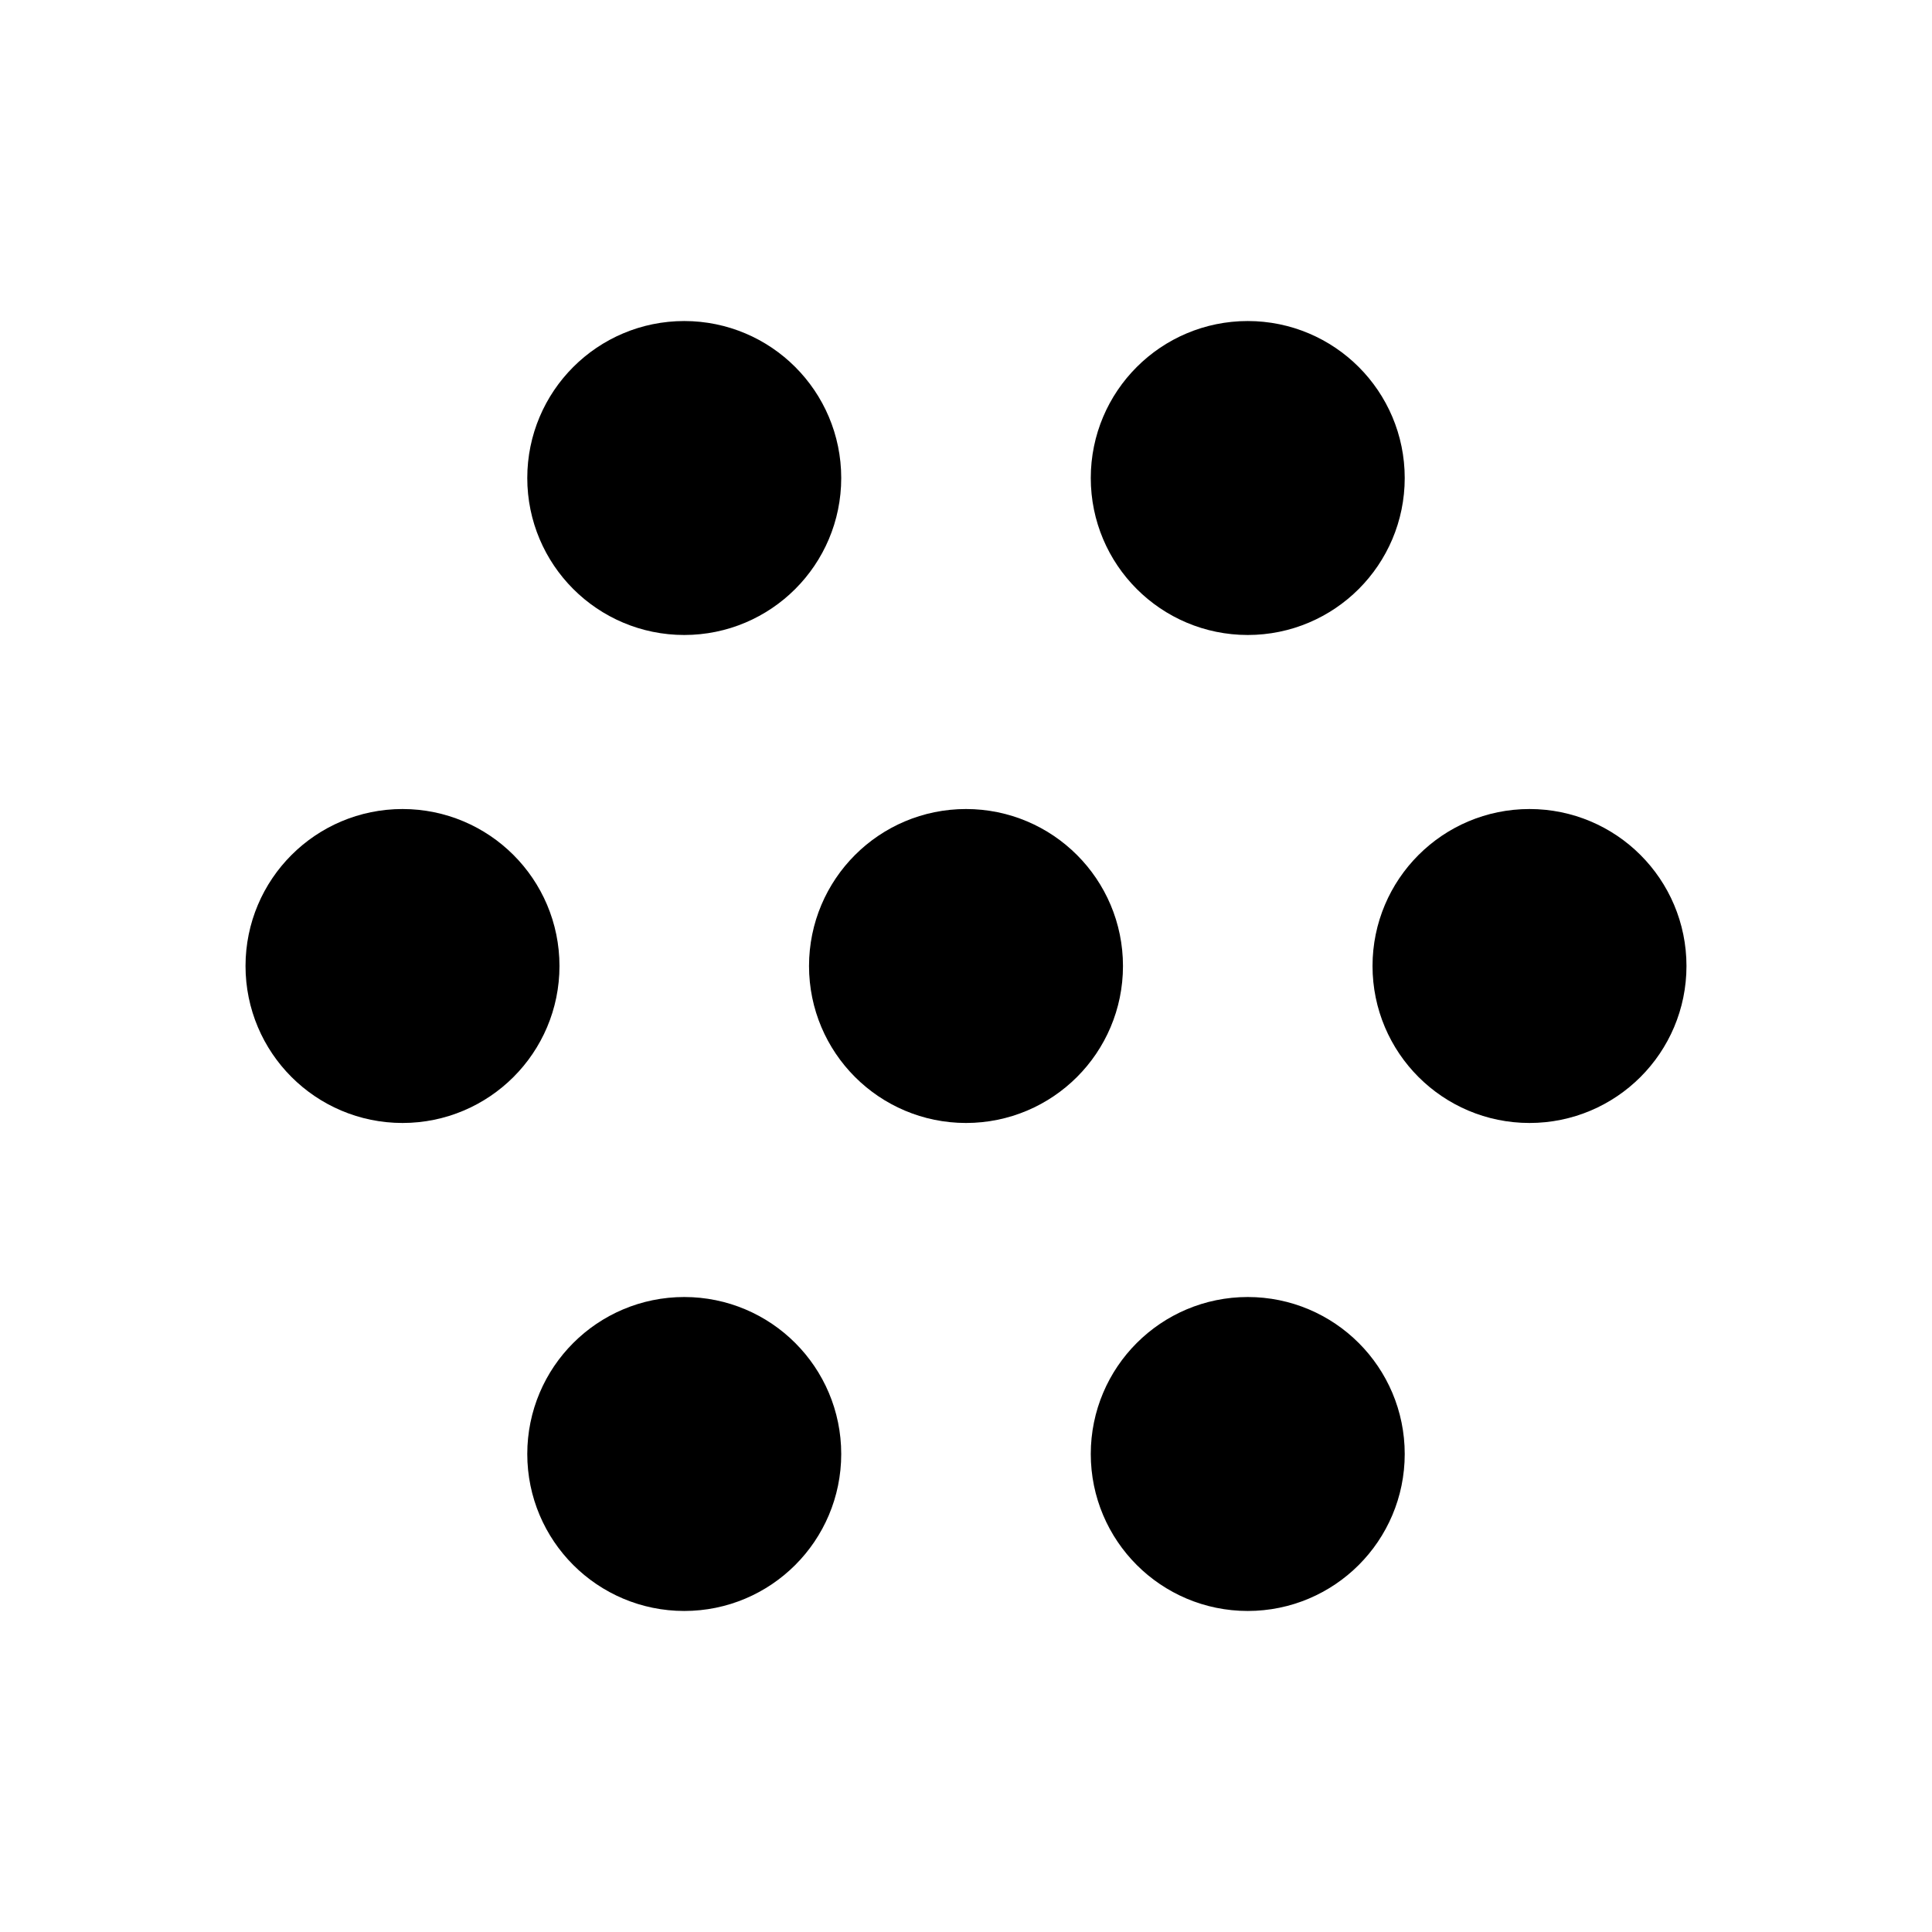
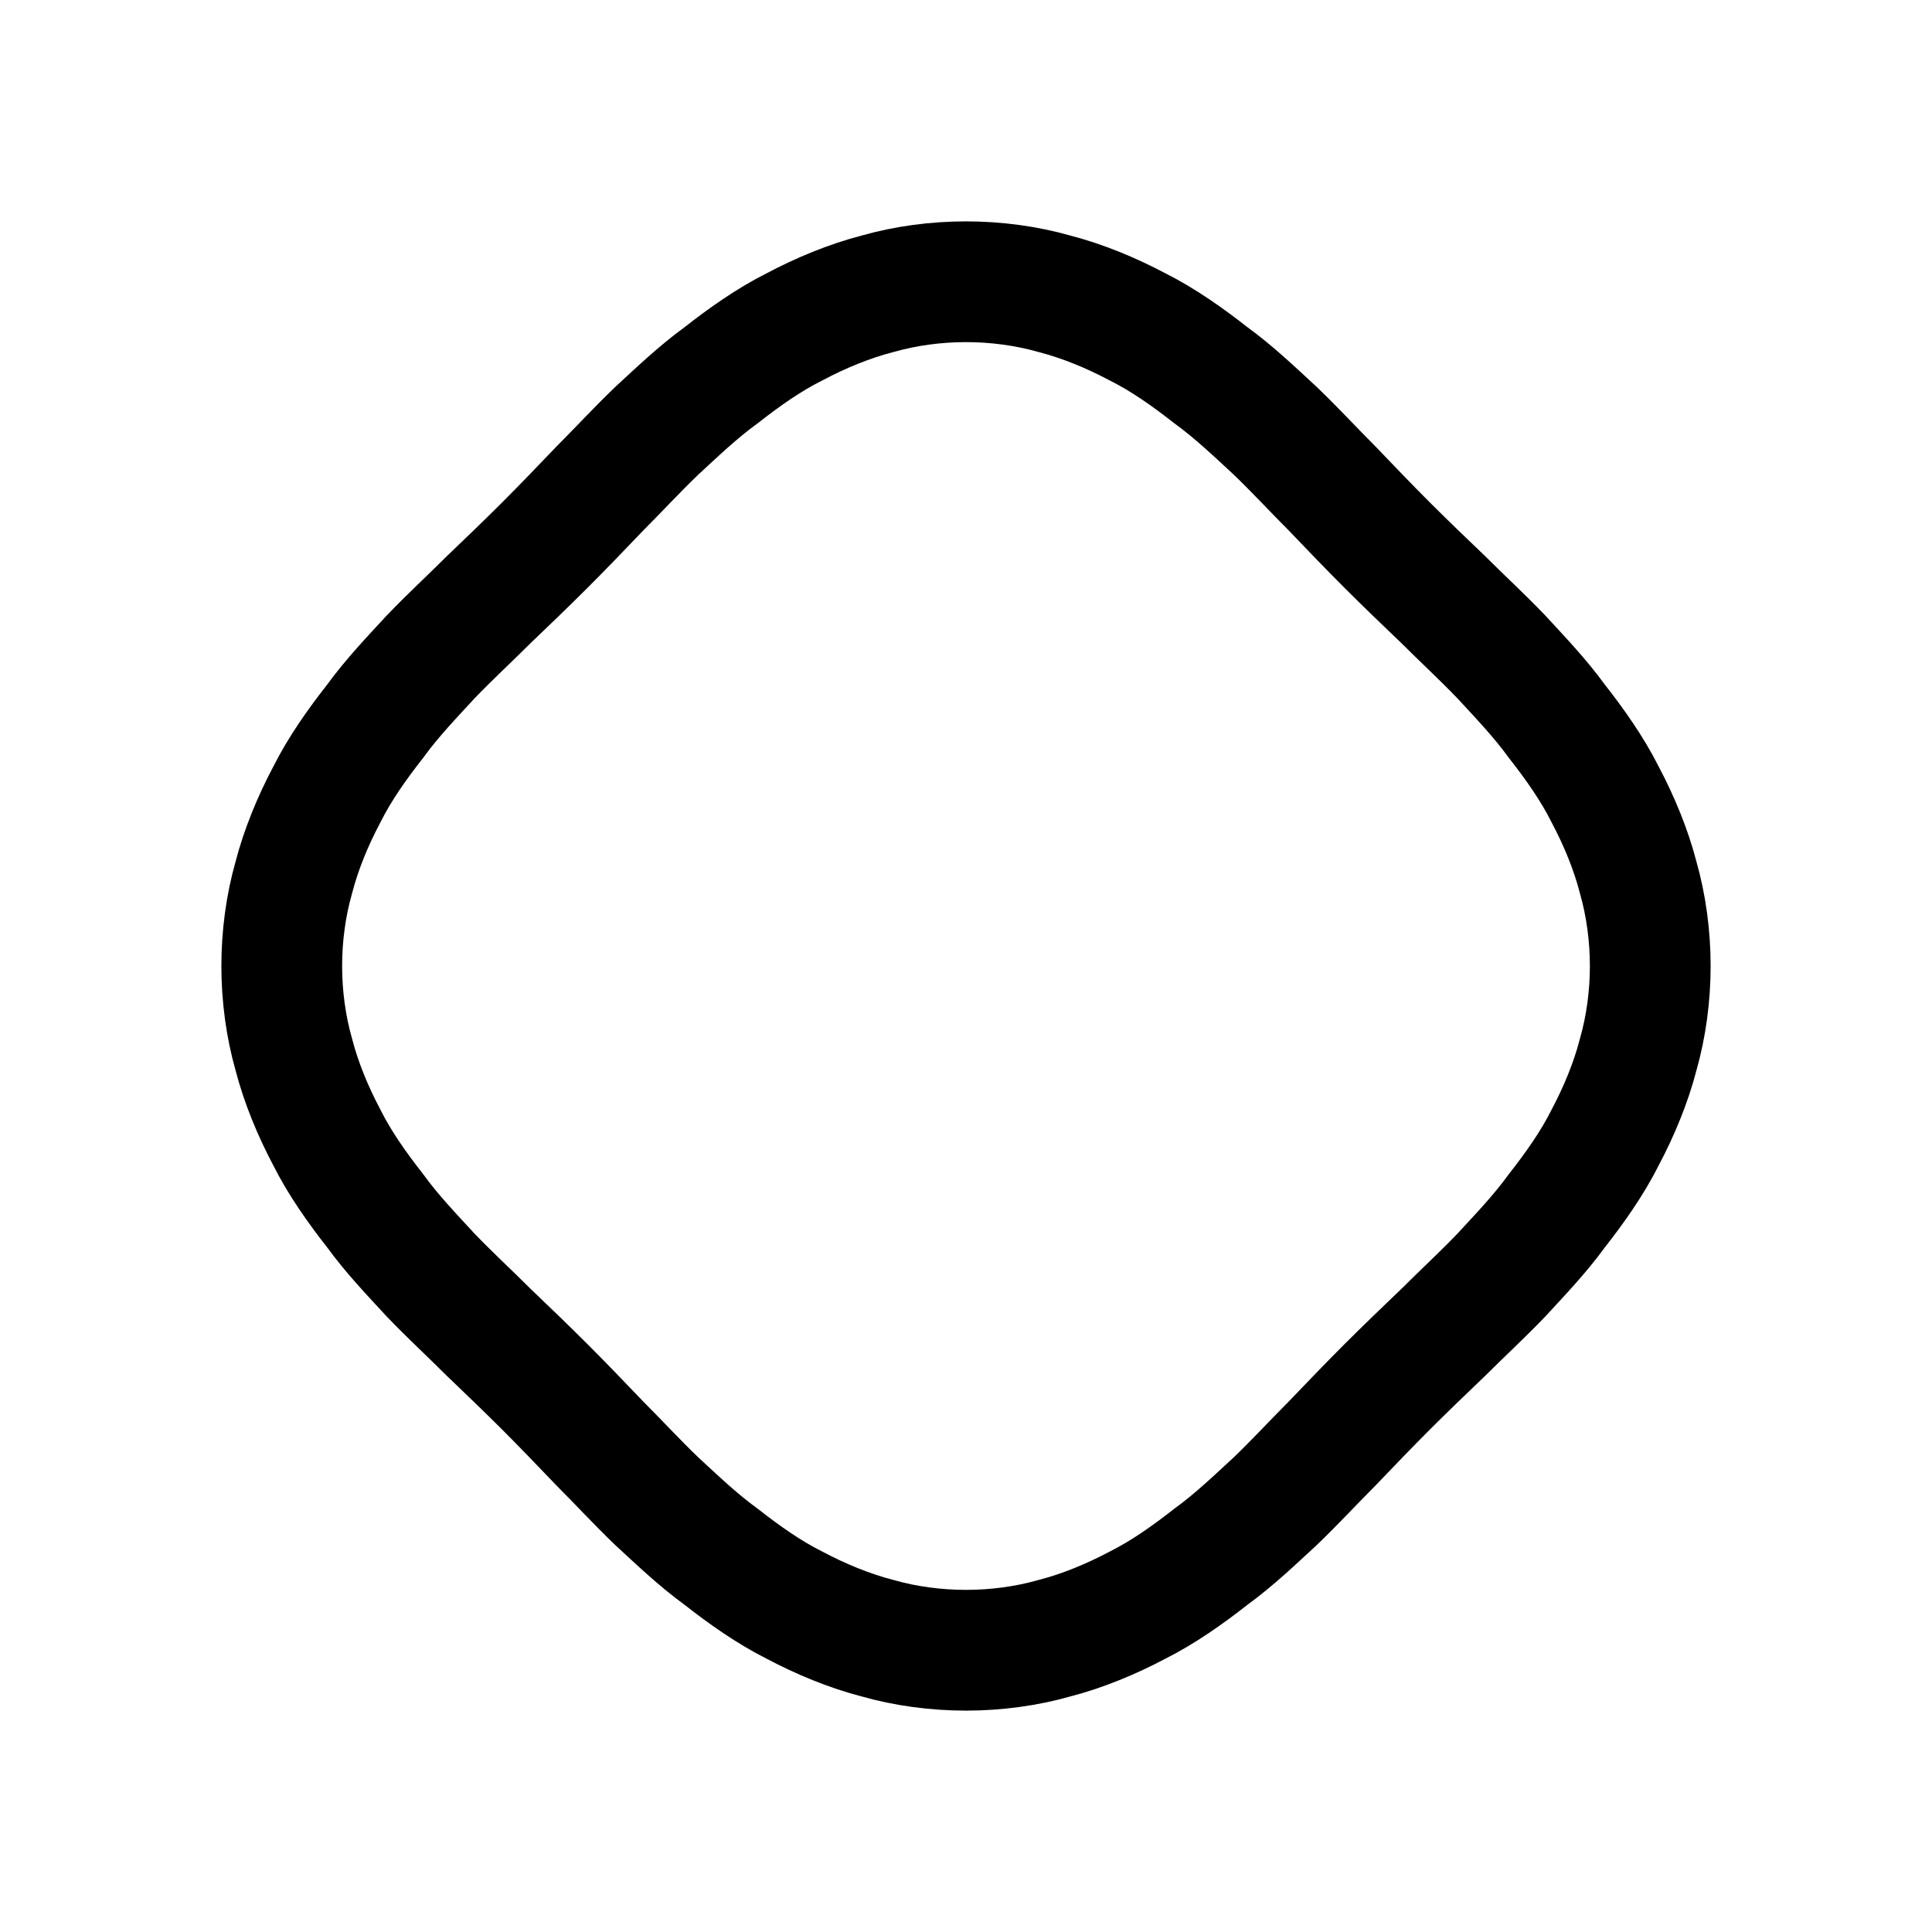
<svg xmlns="http://www.w3.org/2000/svg" viewBox="0 0 24 24" width="24" height="24" fill="none" stroke="currentColor" stroke-width="1.5" stroke-linecap="round" stroke-linejoin="round">
-   <circle cx="12" cy="12" r="1.2" fill="currentColor" />
-   <circle cx="19" cy="12" r="1.2" fill="currentColor" />
-   <circle cx="15.5" cy="18.062" r="1.2" fill="currentColor" />
-   <circle cx="8.5" cy="18.062" r="1.2" fill="currentColor" />
-   <circle cx="5" cy="12" r="1.2" fill="currentColor" />
-   <circle cx="8.5" cy="5.938" r="1.2" fill="currentColor" />
-   <circle cx="15.5" cy="5.938" r="1.2" fill="currentColor" />
+   <path d="M 12 3.5 C 12.37 3.5 12.75 3.55 13.1 3.65 C 13.45 3.74 13.81 3.89 14.13 4.06 C 14.45 4.22 14.76 4.44 15.04 4.66 C 15.33 4.87 15.59 5.12 15.84 5.35 C 16.09 5.59 16.32 5.84 16.55 6.07 C 16.78 6.31 17 6.54 17.23 6.77 C 17.46 7 17.69 7.22 17.93 7.45 C 18.16 7.68 18.41 7.91 18.65 8.16 C 18.88 8.41 19.13 8.67 19.34 8.96 C 19.56 9.24 19.78 9.55 19.94 9.87 C 20.11 10.19 20.26 10.55 20.35 10.9 C 20.45 11.25 20.5 11.63 20.5 12 C 20.5 12.37 20.45 12.75 20.35 13.1 C 20.26 13.45 20.11 13.81 19.94 14.13 C 19.78 14.45 19.56 14.76 19.34 15.04 C 19.13 15.33 18.88 15.59 18.65 15.84 C 18.41 16.09 18.16 16.32 17.93 16.55 C 17.69 16.78 17.46 17 17.23 17.23 C 17 17.46 16.78 17.69 16.55 17.93 C 16.32 18.16 16.09 18.41 15.84 18.65 C 15.59 18.88 15.33 19.13 15.04 19.34 C 14.76 19.56 14.45 19.78 14.13 19.94 C 13.81 20.11 13.45 20.26 13.1 20.35 C 12.75 20.45 12.37 20.5 12 20.5 C 11.63 20.5 11.25 20.45 10.9 20.35 C 10.55 20.26 10.19 20.11 9.87 19.94 C 9.55 19.78 9.24 19.56 8.96 19.34 C 8.67 19.13 8.41 18.88 8.16 18.65 C 7.91 18.41 7.68 18.16 7.45 17.93 C 7.22 17.69 7 17.46 6.77 17.23 C 6.54 17 6.31 16.78 6.07 16.55 C 5.84 16.32 5.59 16.09 5.35 15.84 C 5.12 15.59 4.87 15.33 4.66 15.04 C 4.44 14.76 4.22 14.45 4.06 14.13 C 3.89 13.81 3.74 13.45 3.65 13.1 C 3.55 12.75 3.5 12.37 3.5 12 C 3.5 11.63 3.55 11.25 3.65 10.9 C 3.74 10.55 3.89 10.19 4.06 9.87 C 4.22 9.55 4.44 9.24 4.66 8.96 C 4.87 8.67 5.12 8.41 5.35 8.16 C 5.59 7.91 5.84 7.68 6.07 7.45 C 6.31 7.22 6.54 7 6.77 6.77 C 7 6.54 7.22 6.31 7.45 6.07 C 7.68 5.84 7.91 5.59 8.16 5.35 C 8.41 5.12 8.67 4.87 8.96 4.66 C 9.24 4.44 9.55 4.22 9.87 4.06 C 10.19 3.89 10.55 3.74 10.9 3.65 C 11.25 3.55 11.63 3.5 12 3.5 Z" />
</svg>
